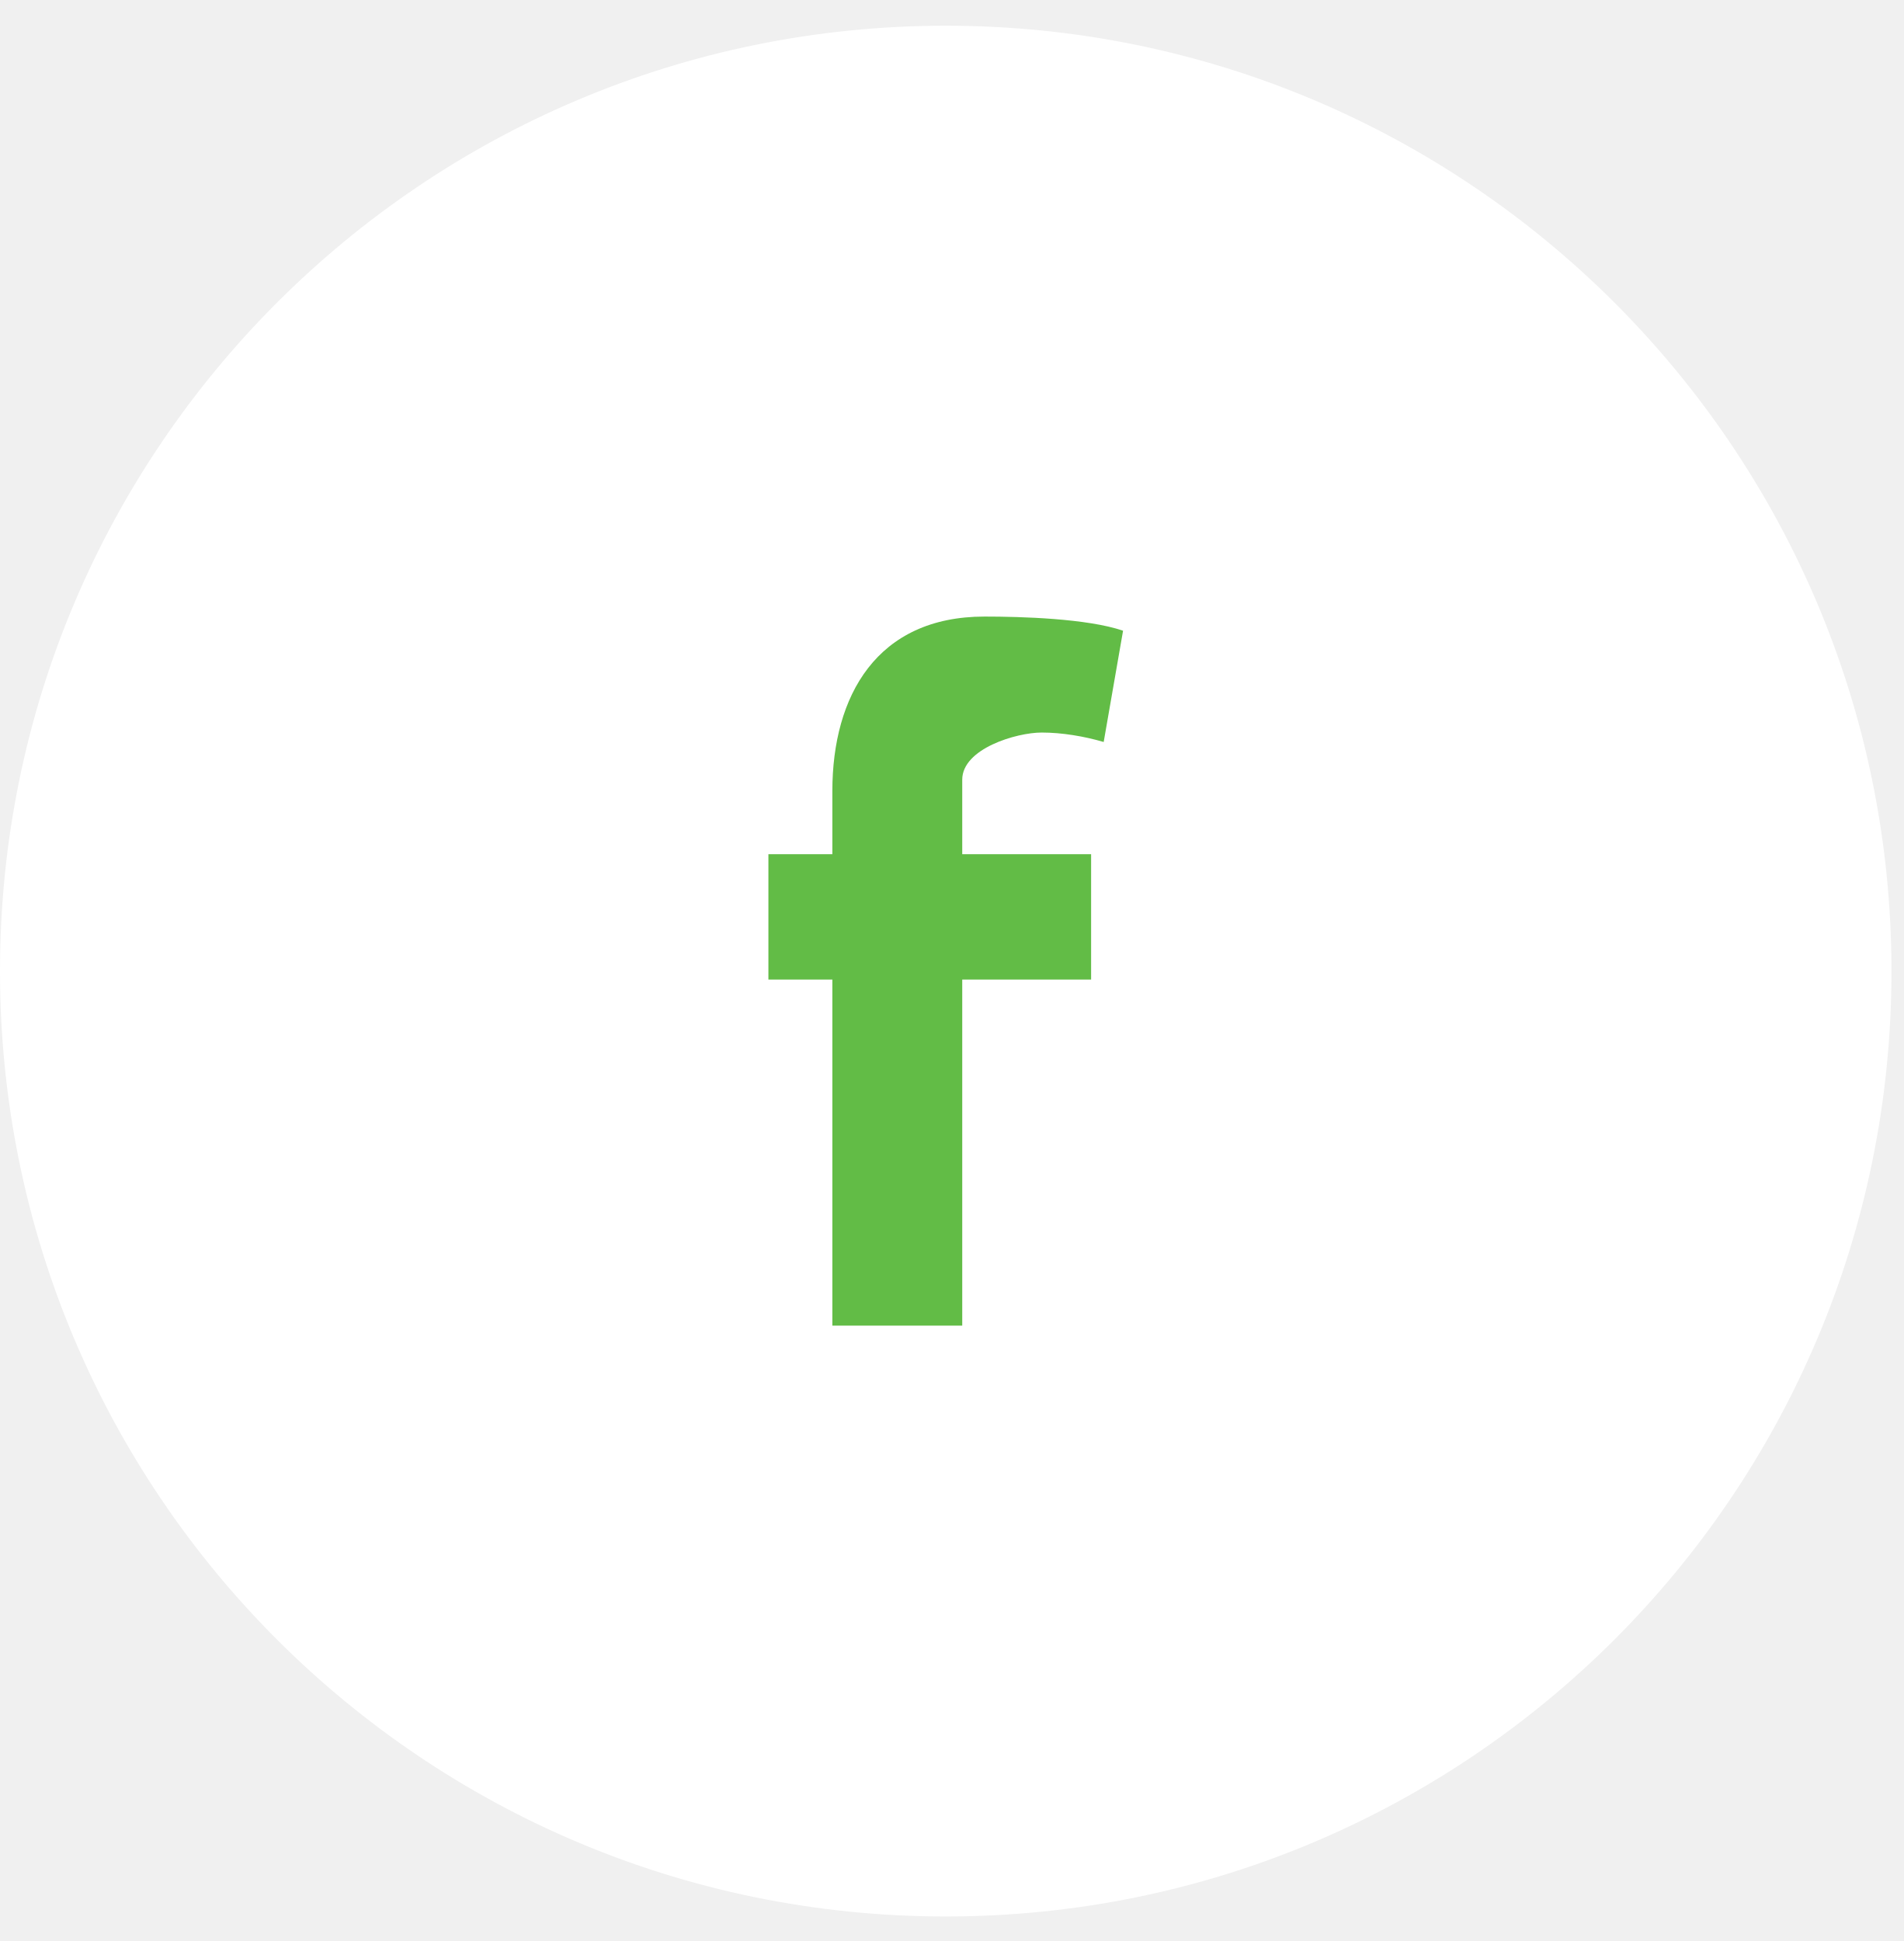
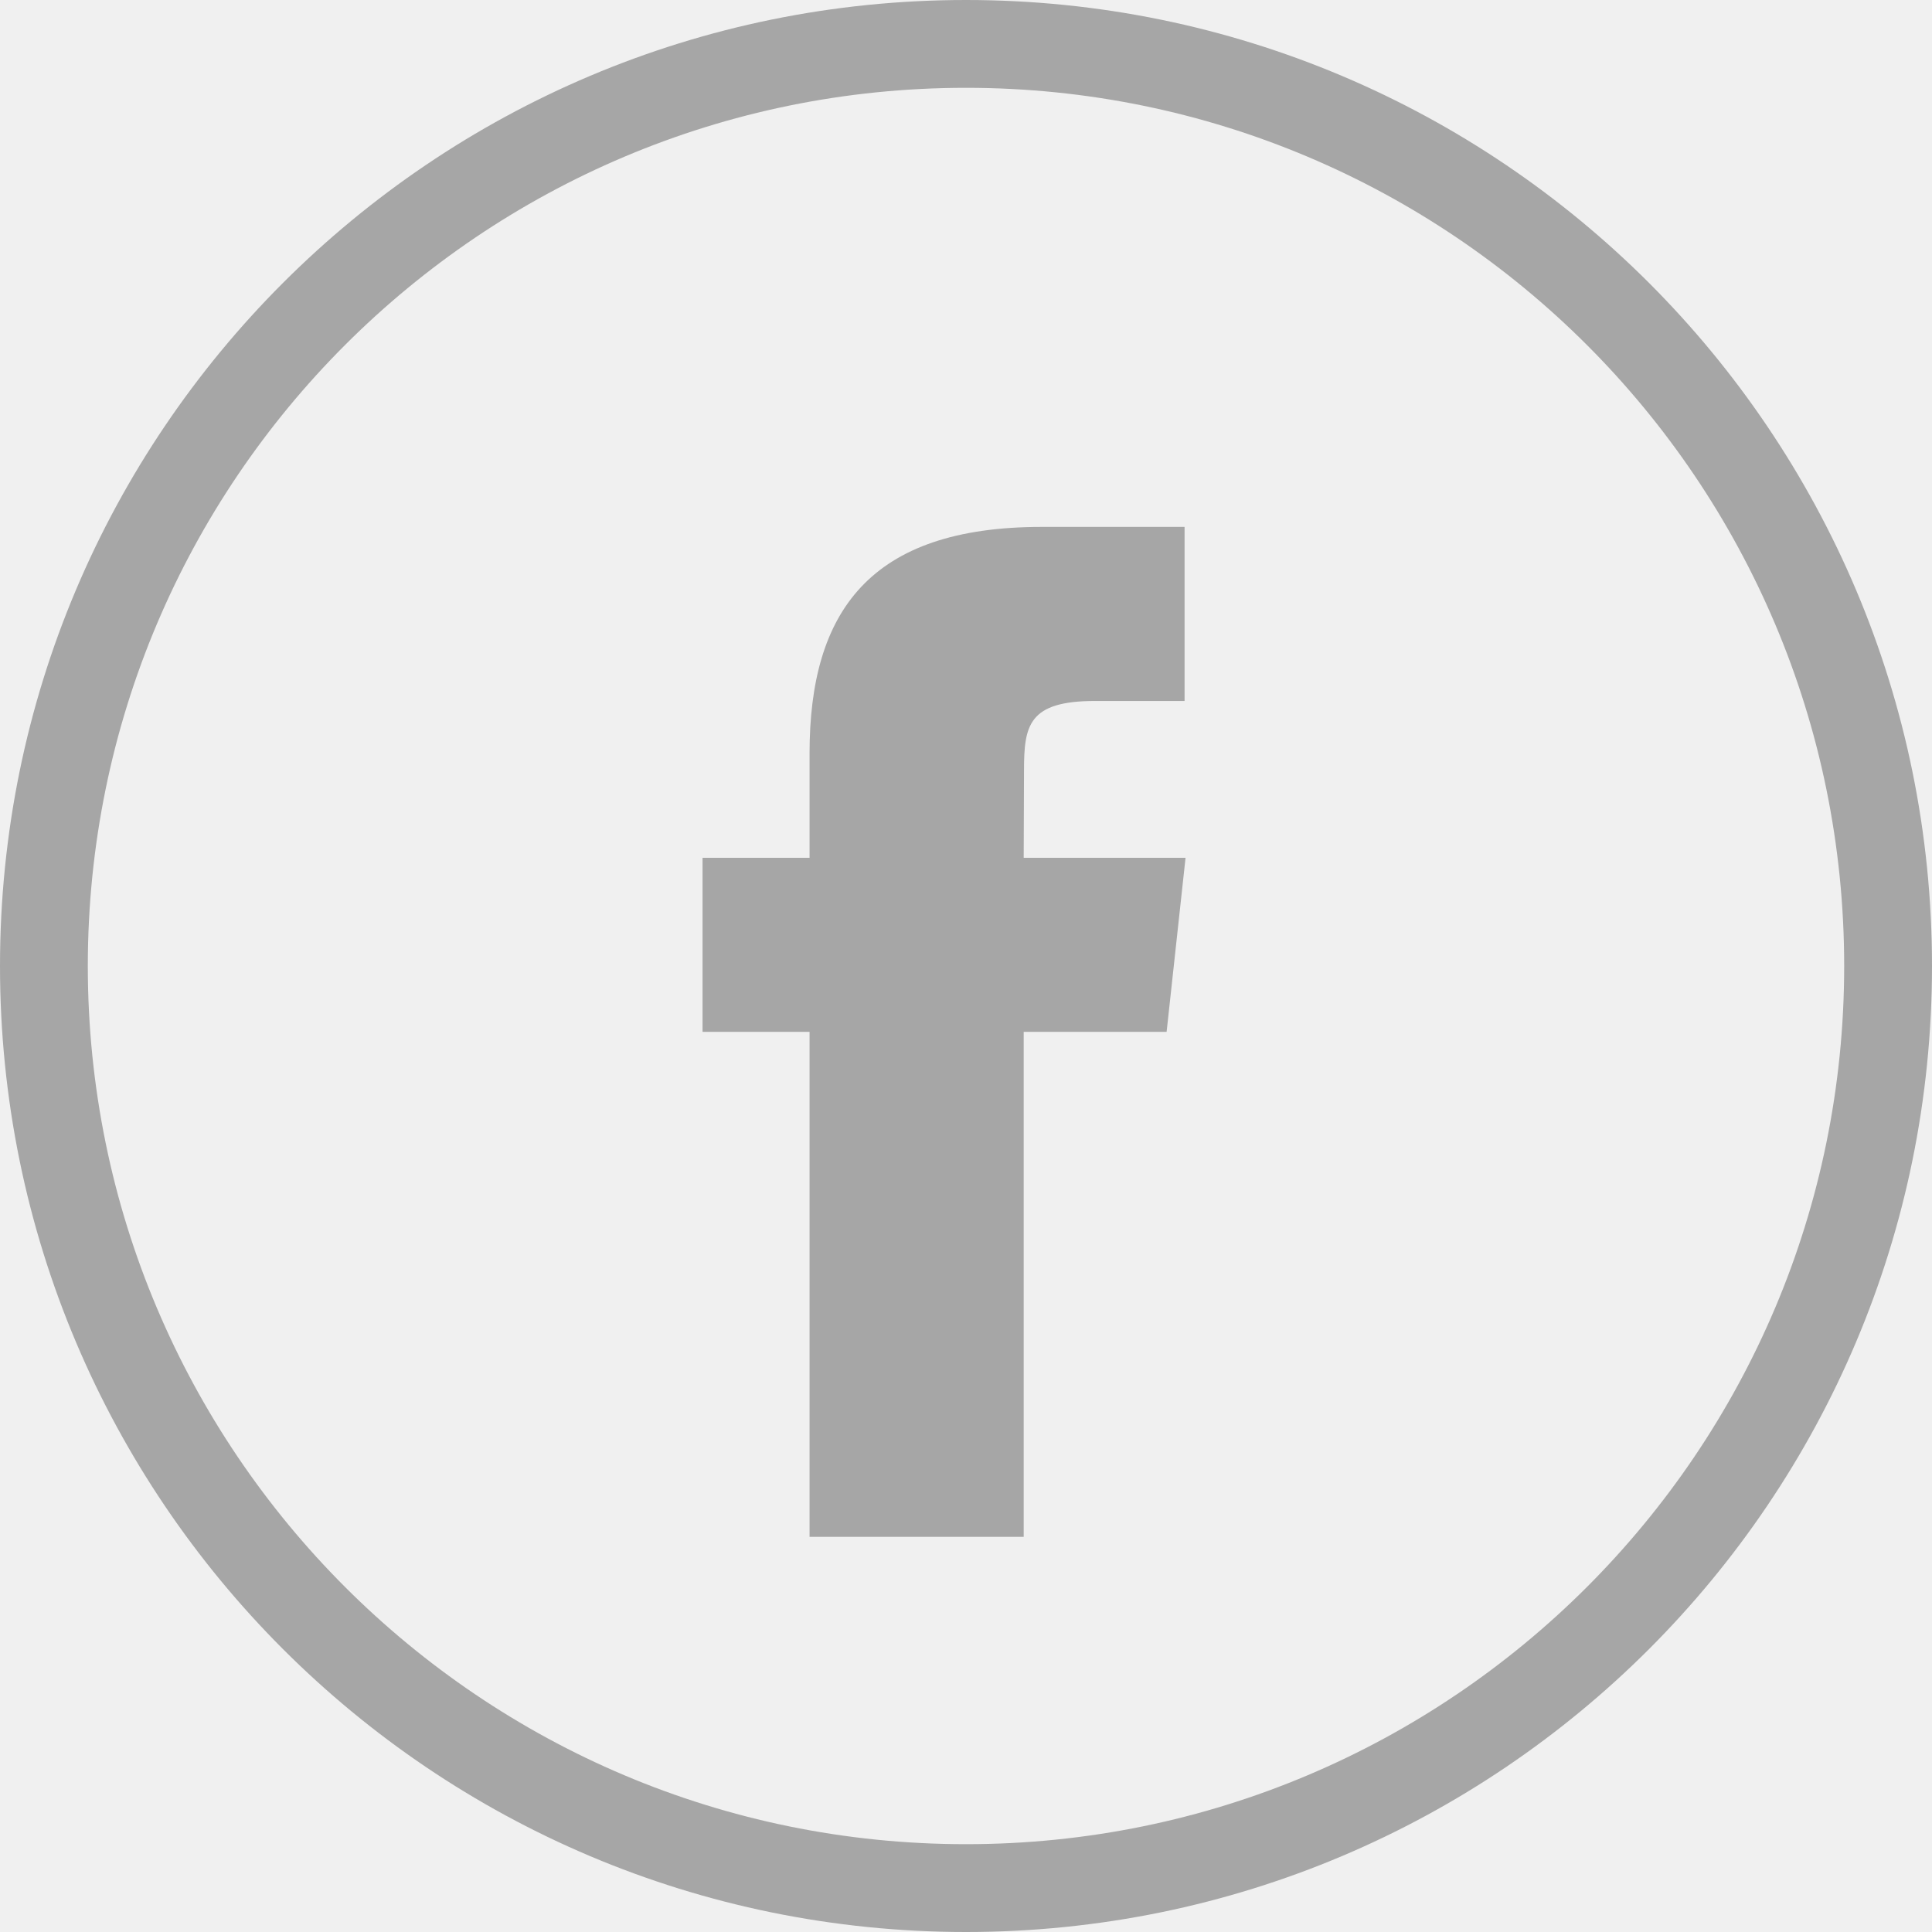
- <svg xmlns="http://www.w3.org/2000/svg" width="51px" height="52px" viewBox="0 0 51 52" version="1.1">
+ <svg xmlns="http://www.w3.org/2000/svg" width="44px" height="44px" viewBox="0 0 44 44" version="1.1">
  <defs />
  <g id="Homepage" stroke="none" stroke-width="1" fill="none" fill-rule="evenodd">
-     <g id="Large-Device-HOMEPAGE-B" transform="translate(-301, -4467)">
-       <g id="Section-Footer-Copy" transform="translate(0, 4382)">
-         <g id="Social" transform="translate(301, 85.68902)">
-           <g id="Facebook-Icon">
-             <ellipse id="Background" fill="#FFFFFF" cx="25.333" cy="25.327" rx="25.333" ry="25.327" />
-             <path d="M29.564,19.189 C29.045,19.037 28.448,18.936 27.903,18.936 C27.228,18.936 25.775,19.366 25.775,20.199 L25.775,22.195 L29.227,22.195 L29.227,25.554 L25.775,25.554 L25.775,34.825 L22.296,34.825 L22.296,25.554 L20.583,25.554 L20.583,22.195 L22.296,22.195 L22.296,20.503 C22.296,17.951 23.49,15.829 26.372,15.829 C27.358,15.829 29.123,15.88 30.083,16.208 L29.564,19.189 Z" fill="#62BC46" />
+     <g id="Large-Device-HOMEPAGE-B-Review-Copy-4" transform="translate(-937, -4145)" fill="#A6A6A6">
+       <g id="Footer-Copy" transform="translate(-7, 3423)">
+         <g id="ocial" transform="translate(944, 722)">
+           <g id="facebook">
+             <path d="M22,42 L22,42 C33.046,42 42,33.046 42,22 C42,10.954 33.046,2 22,2 C10.954,2 2,10.954 2,22 C2,33.046 10.954,42 22,42 L22,42 Z M22,44 L22,44 C9.85,44 0,34.15 0,22 C0,9.85 9.85,0 22,0 C34.15,0 44,9.85 44,22 C44,34.15 34.15,44 22,44 L22,44 Z" id="Shape" />
+             <path d="M23.315,35 L18.437,35 L18.437,23.499 L16,23.499 L16,19.536 L18.437,19.536 L18.437,17.156 C18.437,13.923 19.813,12 23.723,12 L26.978,12 L26.978,15.964 L24.944,15.964 C23.421,15.964 23.321,16.518 23.321,17.552 L23.314,19.536 L27,19.536 L26.569,23.499 L23.314,23.499 L23.314,35 L23.315,35 Z" id="Shape" />
          </g>
        </g>
      </g>
    </g>
  </g>
</svg>
